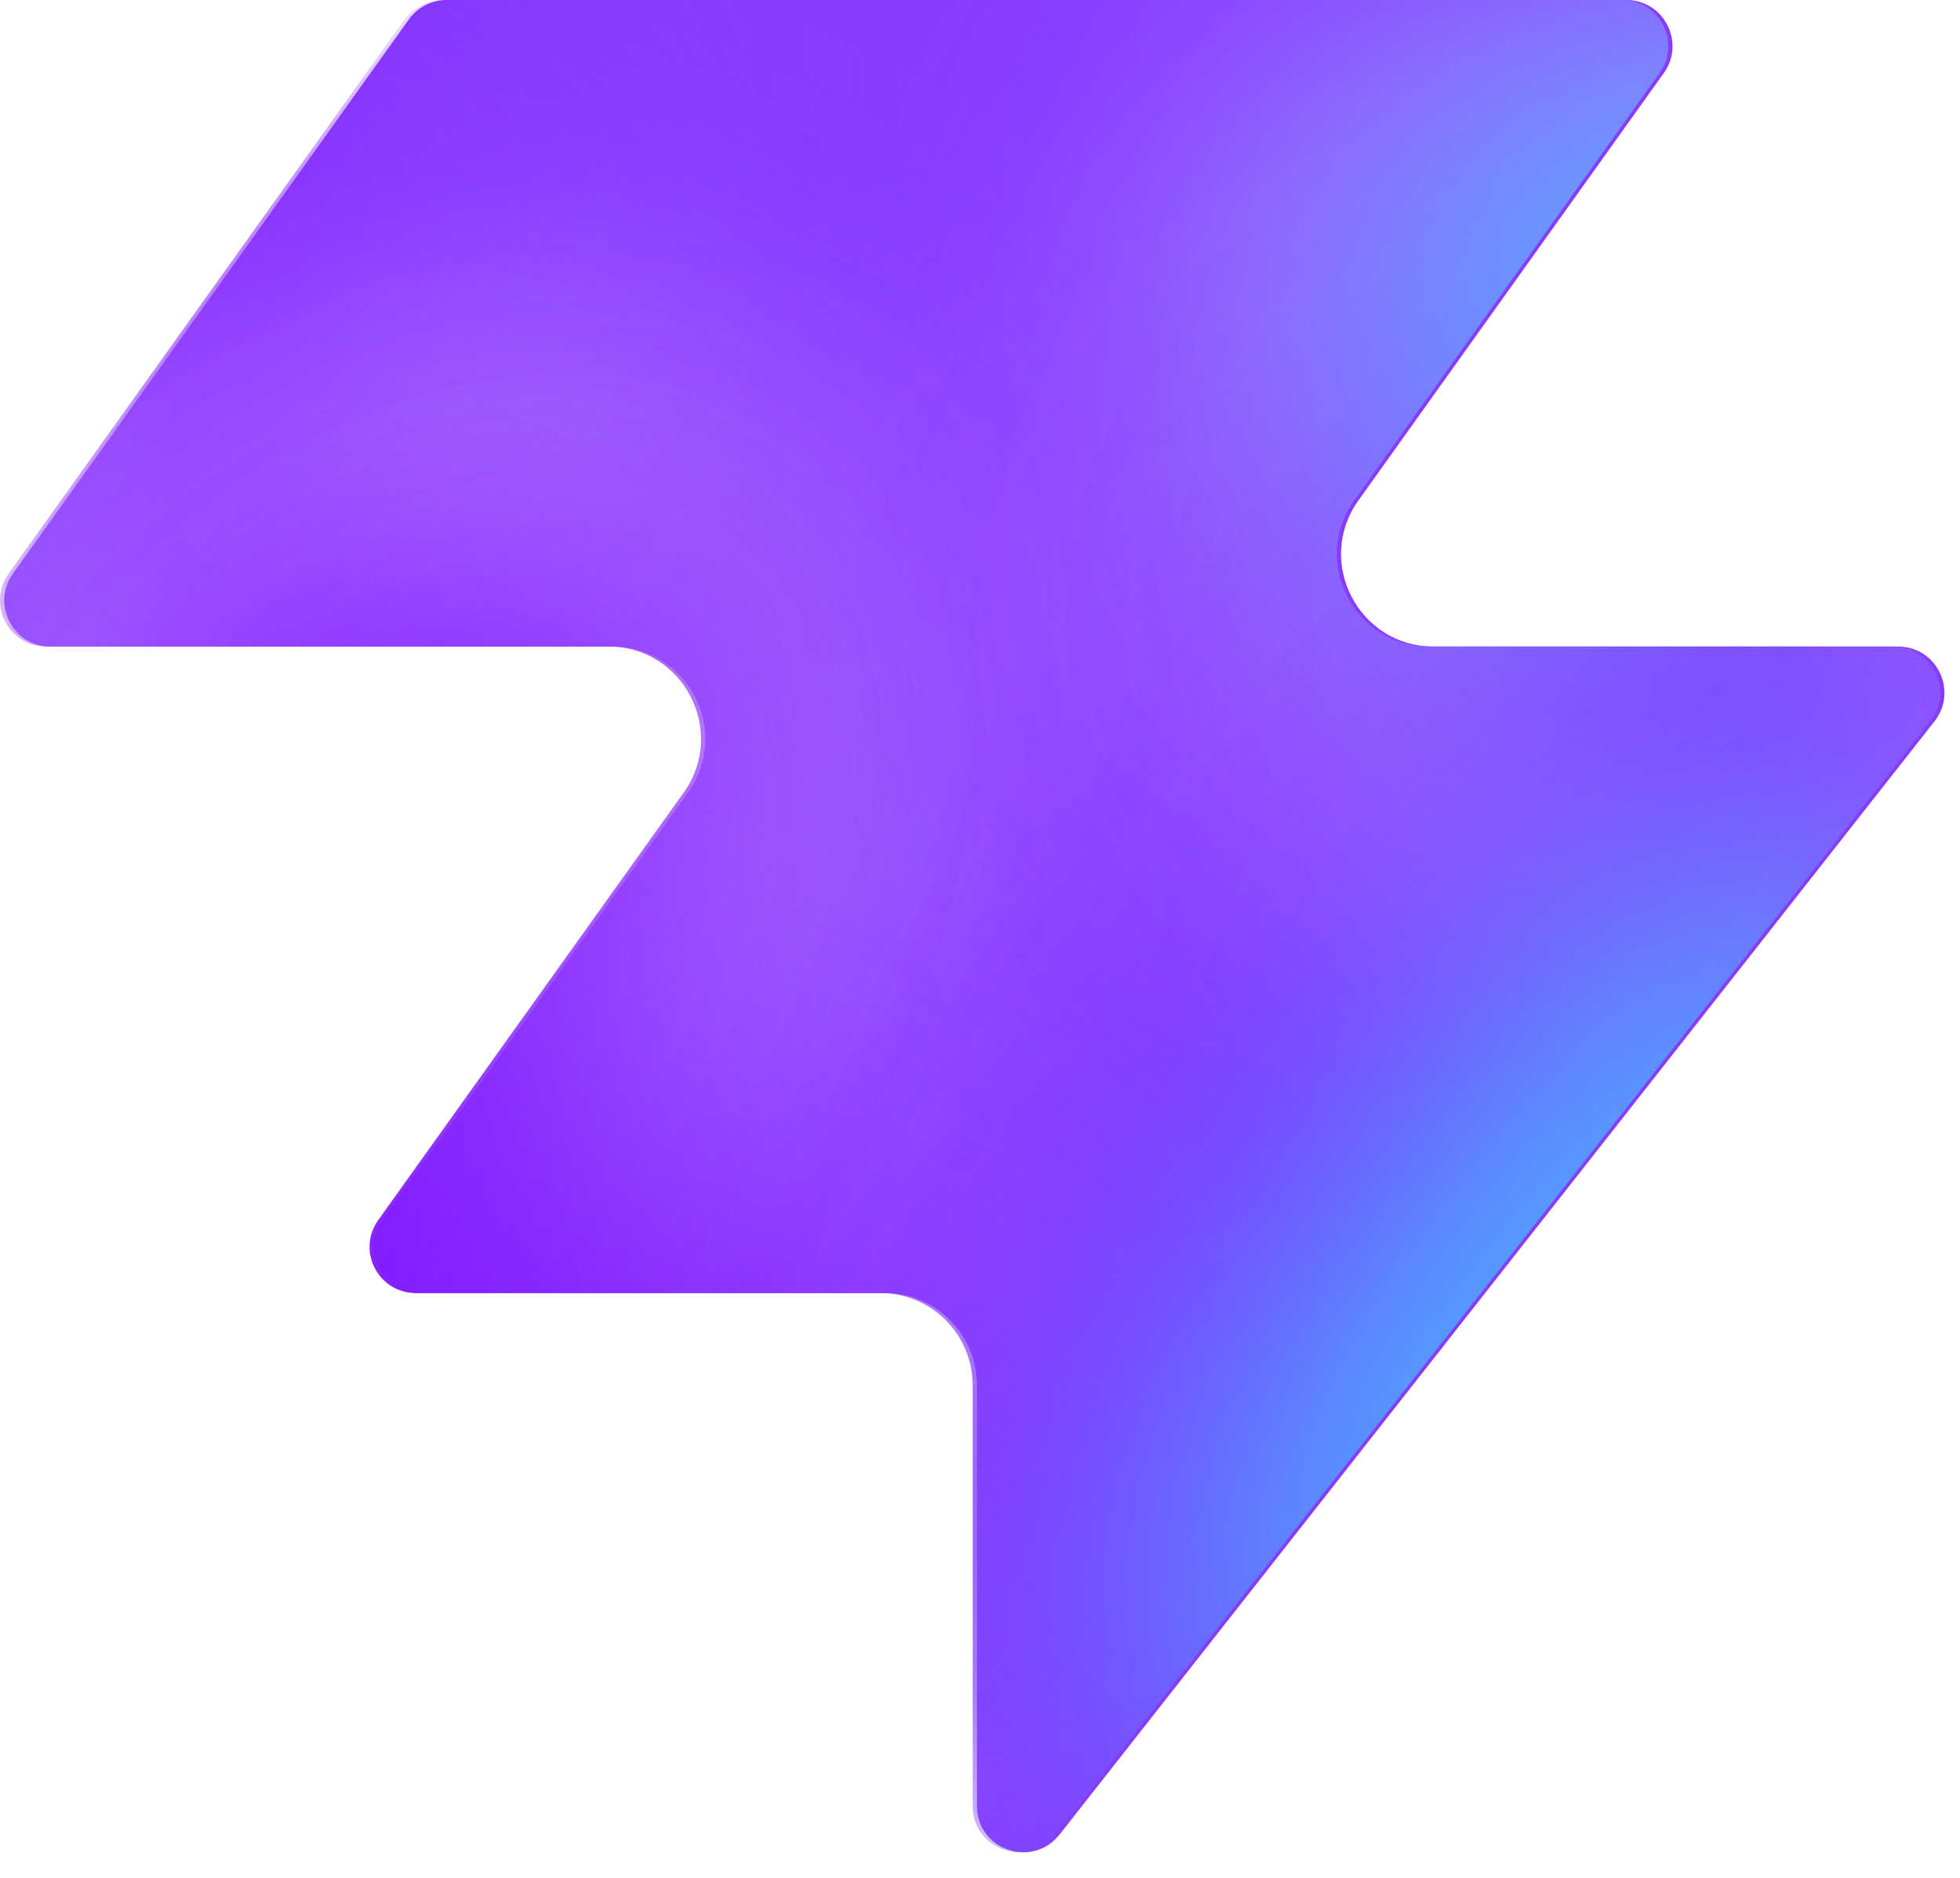
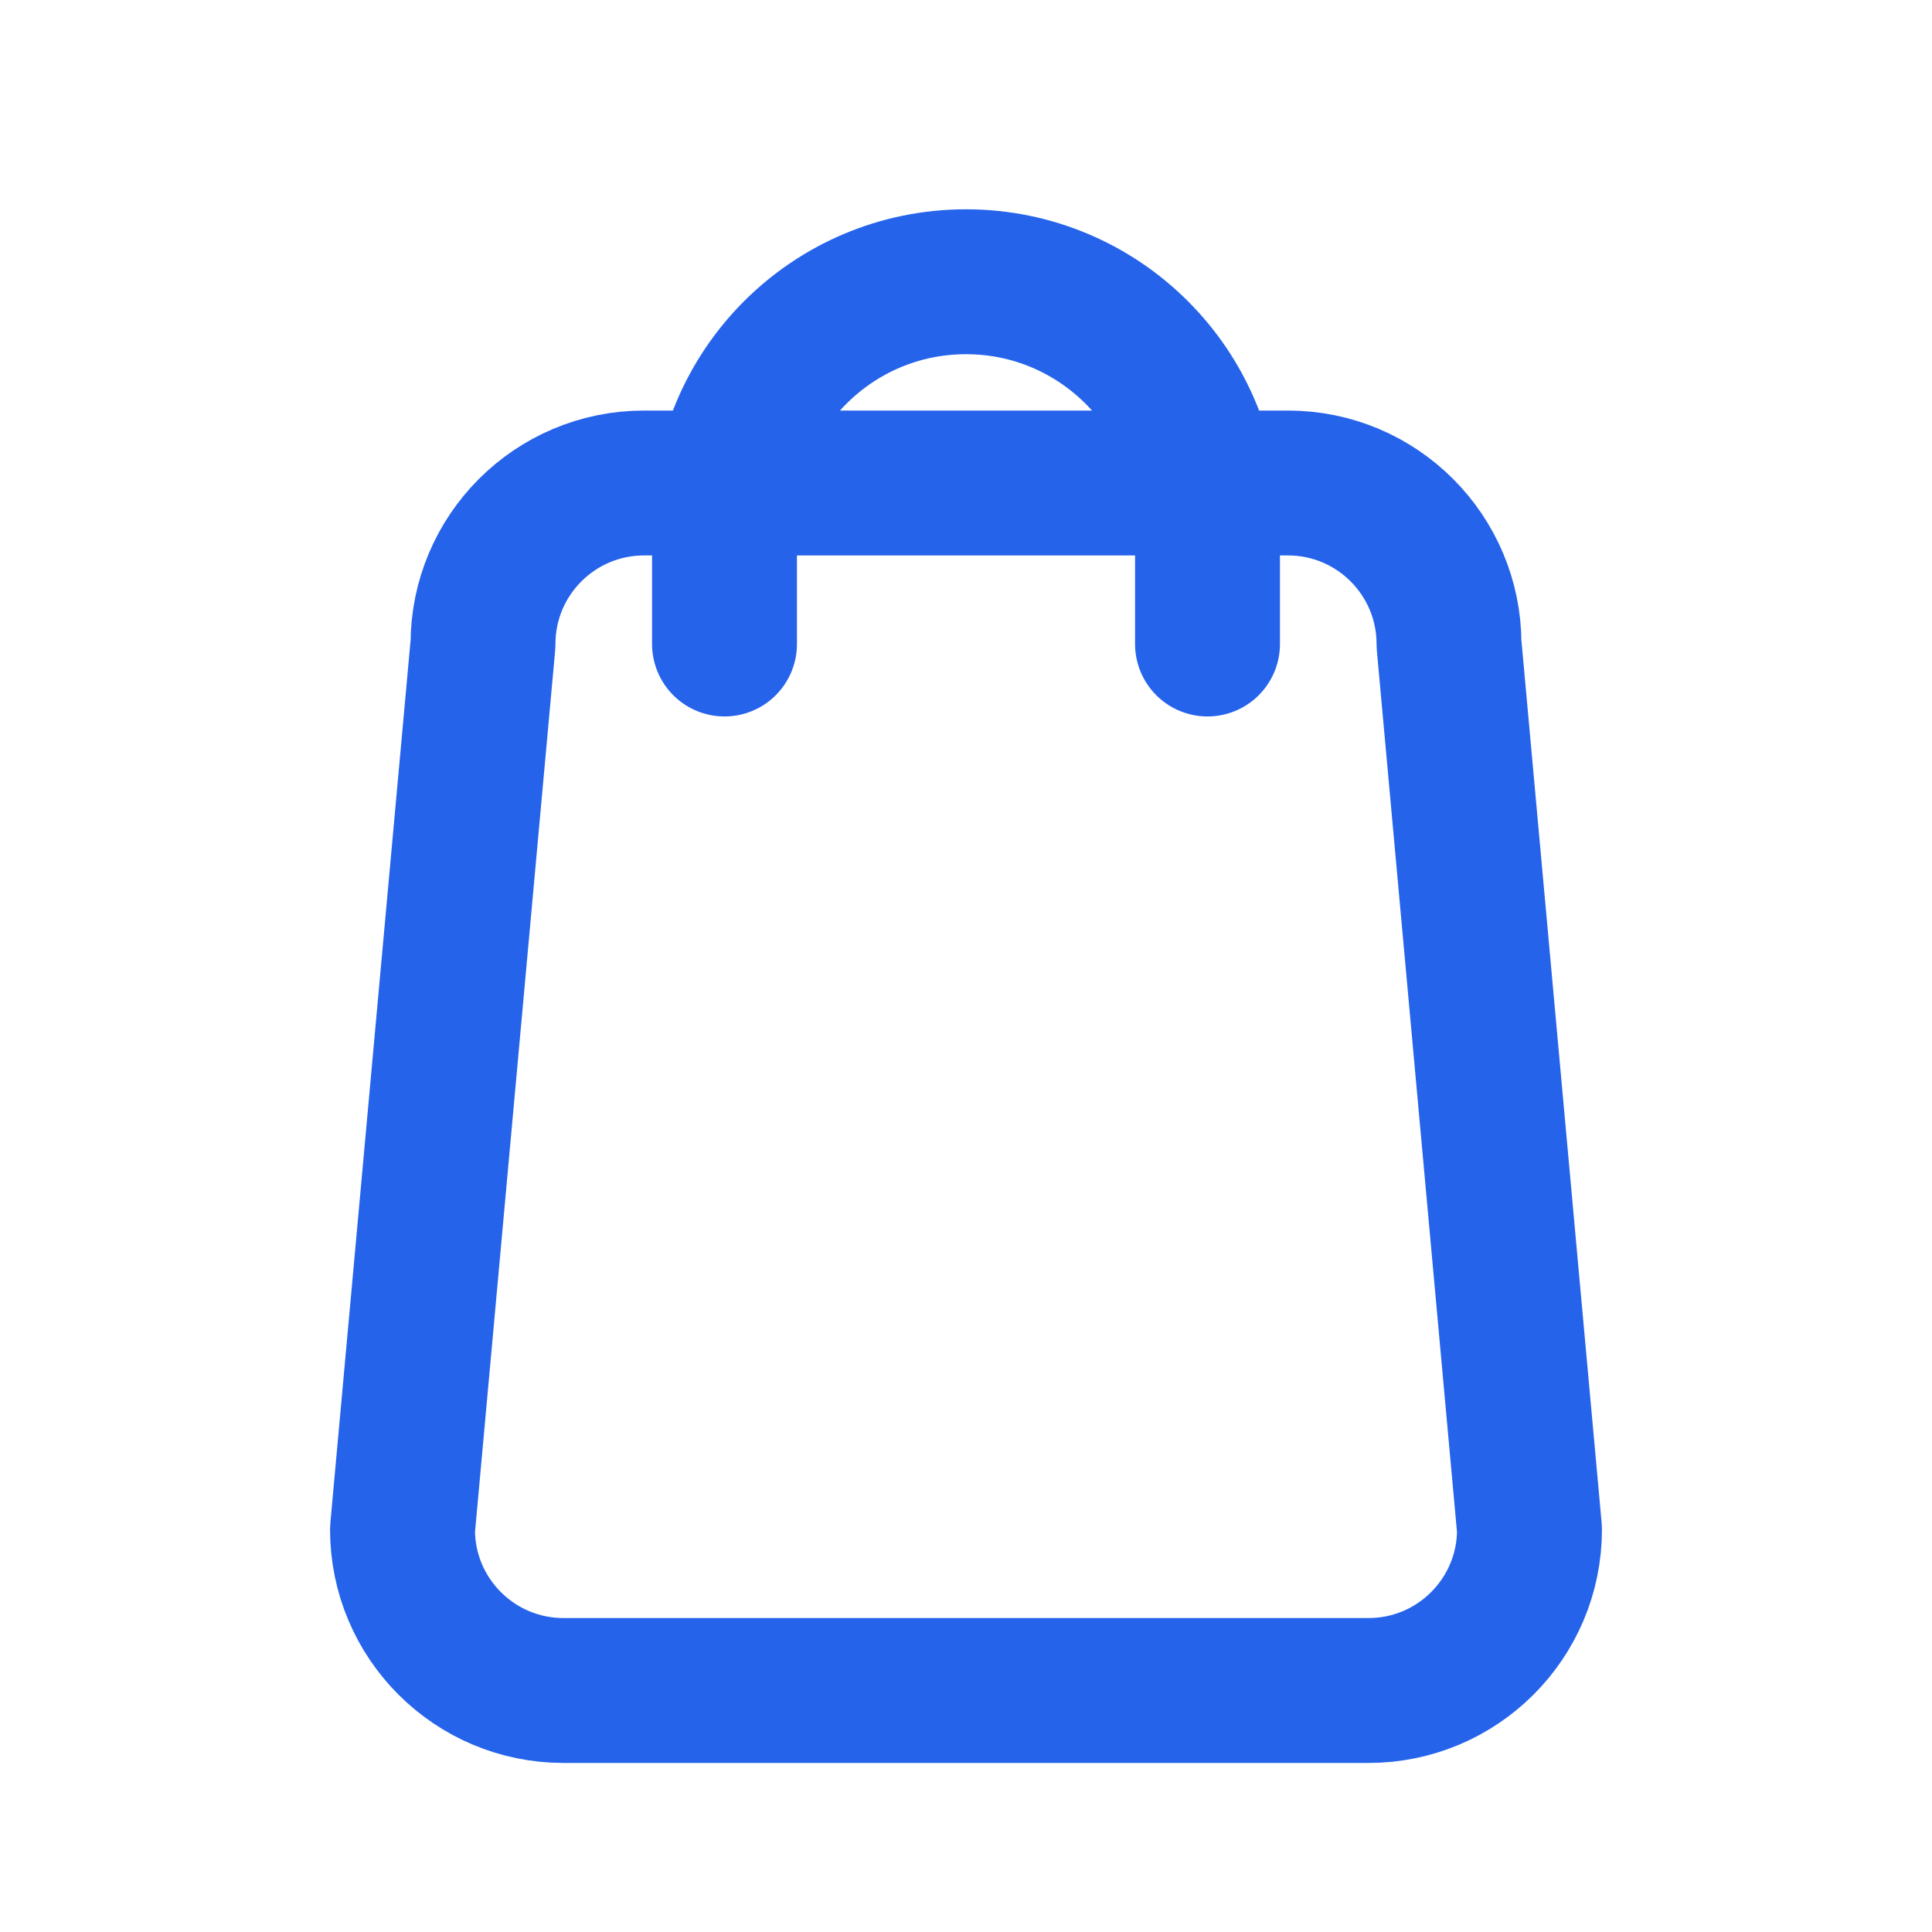
- <svg xmlns="http://www.w3.org/2000/svg" width="48" height="46" fill="none" viewBox="0 0 48 46">
-   <path fill="#863bff" d="M25.946 44.938c-.664.845-2.021.375-2.021-.698V33.937a2.26 2.26 0 0 0-2.262-2.262H10.287c-.92 0-1.456-1.04-.92-1.788l7.48-10.471c1.07-1.497 0-3.578-1.842-3.578H1.237c-.92 0-1.456-1.04-.92-1.788L10.013.474c.214-.297.556-.474.92-.474h28.894c.92 0 1.456 1.04.92 1.788l-7.48 10.471c-1.07 1.498 0 3.579 1.842 3.579h11.377c.943 0 1.473 1.088.89 1.83L25.947 44.94z" style="fill:#863bff;fill:color(display-p3 .525 .23 1);fill-opacity:1" />
-   <mask id="a" width="48" height="46" x="0" y="0" maskUnits="userSpaceOnUse" style="mask-type:alpha">
-     <path fill="#000" d="M25.842 44.938c-.664.844-2.021.375-2.021-.698V33.937a2.26 2.26 0 0 0-2.262-2.262H10.183c-.92 0-1.456-1.04-.92-1.788l7.48-10.471c1.07-1.498 0-3.579-1.842-3.579H1.133c-.92 0-1.456-1.04-.92-1.787L9.91.473c.214-.297.556-.474.92-.474h28.894c.92 0 1.456 1.04.92 1.788l-7.48 10.471c-1.07 1.498 0 3.578 1.842 3.578h11.377c.943 0 1.473 1.088.89 1.832L25.843 44.94z" style="fill:#000;fill-opacity:1" />
-   </mask>
-   <g mask="url(#a)">
-     <g filter="url(#b)">
-       <ellipse cx="5.508" cy="14.704" fill="#ede6ff" rx="5.508" ry="14.704" style="fill:#ede6ff;fill:color(display-p3 .927 .903 1);fill-opacity:1" transform="matrix(.00324 1 1 -.00324 -4.47 31.516)" />
-     </g>
-     <g filter="url(#c)">
-       <ellipse cx="10.399" cy="29.851" fill="#ede6ff" rx="10.399" ry="29.851" style="fill:#ede6ff;fill:color(display-p3 .927 .903 1);fill-opacity:1" transform="matrix(.00324 1 1 -.00324 -39.328 7.883)" />
-     </g>
-     <g filter="url(#d)">
-       <ellipse cx="5.508" cy="30.487" fill="#7e14ff" rx="5.508" ry="30.487" style="fill:#7e14ff;fill:color(display-p3 .492 .077 1);fill-opacity:1" transform="rotate(89.814 -25.913 -14.639)scale(1 -1)" />
-     </g>
-     <g filter="url(#e)">
-       <ellipse cx="5.508" cy="30.599" fill="#7e14ff" rx="5.508" ry="30.599" style="fill:#7e14ff;fill:color(display-p3 .492 .077 1);fill-opacity:1" transform="rotate(89.814 -32.644 -3.334)scale(1 -1)" />
-     </g>
-     <g filter="url(#f)">
-       <ellipse cx="5.508" cy="30.599" fill="#7e14ff" rx="5.508" ry="30.599" style="fill:#7e14ff;fill:color(display-p3 .492 .077 1);fill-opacity:1" transform="matrix(.00324 1 1 -.00324 -34.34 30.47)" />
-     </g>
-     <g filter="url(#g)">
-       <ellipse cx="14.072" cy="22.078" fill="#ede6ff" rx="14.072" ry="22.078" style="fill:#ede6ff;fill:color(display-p3 .927 .903 1);fill-opacity:1" transform="rotate(93.35 24.506 48.493)scale(-1 1)" />
-     </g>
-     <g filter="url(#h)">
-       <ellipse cx="3.47" cy="21.501" fill="#7e14ff" rx="3.47" ry="21.501" style="fill:#7e14ff;fill:color(display-p3 .492 .077 1);fill-opacity:1" transform="rotate(89.009 28.708 47.59)scale(-1 1)" />
-     </g>
-     <g filter="url(#i)">
-       <ellipse cx="3.47" cy="21.501" fill="#7e14ff" rx="3.47" ry="21.501" style="fill:#7e14ff;fill:color(display-p3 .492 .077 1);fill-opacity:1" transform="rotate(89.009 28.708 47.59)scale(-1 1)" />
-     </g>
-     <g filter="url(#j)">
-       <ellipse cx=".387" cy="8.972" fill="#7e14ff" rx="4.407" ry="29.108" style="fill:#7e14ff;fill:color(display-p3 .492 .077 1);fill-opacity:1" transform="rotate(39.51 .387 8.972)" />
-     </g>
-     <g filter="url(#k)">
-       <ellipse cx="47.523" cy="-6.092" fill="#7e14ff" rx="4.407" ry="29.108" style="fill:#7e14ff;fill:color(display-p3 .492 .077 1);fill-opacity:1" transform="rotate(37.892 47.523 -6.092)" />
-     </g>
-     <g filter="url(#l)">
-       <ellipse cx="41.412" cy="6.333" fill="#47bfff" rx="5.971" ry="9.665" style="fill:#47bfff;fill:color(display-p3 .28 .748 1);fill-opacity:1" transform="rotate(37.892 41.412 6.333)" />
-     </g>
-     <g filter="url(#m)">
-       <ellipse cx="-1.879" cy="38.332" fill="#7e14ff" rx="4.407" ry="29.108" style="fill:#7e14ff;fill:color(display-p3 .492 .077 1);fill-opacity:1" transform="rotate(37.892 -1.88 38.332)" />
-     </g>
-     <g filter="url(#n)">
-       <ellipse cx="-1.879" cy="38.332" fill="#7e14ff" rx="4.407" ry="29.108" style="fill:#7e14ff;fill:color(display-p3 .492 .077 1);fill-opacity:1" transform="rotate(37.892 -1.88 38.332)" />
-     </g>
-     <g filter="url(#o)">
-       <ellipse cx="35.651" cy="29.907" fill="#7e14ff" rx="4.407" ry="29.108" style="fill:#7e14ff;fill:color(display-p3 .492 .077 1);fill-opacity:1" transform="rotate(37.892 35.651 29.907)" />
-     </g>
-     <g filter="url(#p)">
-       <ellipse cx="38.418" cy="32.4" fill="#47bfff" rx="5.971" ry="15.297" style="fill:#47bfff;fill:color(display-p3 .28 .748 1);fill-opacity:1" transform="rotate(37.892 38.418 32.4)" />
-     </g>
-   </g>
-   <defs>
-     <filter id="b" width="60.045" height="41.654" x="-19.77" y="16.149" color-interpolation-filters="sRGB" filterUnits="userSpaceOnUse">
-       <feFlood flood-opacity="0" result="BackgroundImageFix" />
-       <feBlend in="SourceGraphic" in2="BackgroundImageFix" result="shape" />
-       <feGaussianBlur result="effect1_foregroundBlur_2002_17158" stdDeviation="7.659" />
-     </filter>
-     <filter id="c" width="90.34" height="51.437" x="-54.613" y="-7.533" color-interpolation-filters="sRGB" filterUnits="userSpaceOnUse">
-       <feFlood flood-opacity="0" result="BackgroundImageFix" />
-       <feBlend in="SourceGraphic" in2="BackgroundImageFix" result="shape" />
-       <feGaussianBlur result="effect1_foregroundBlur_2002_17158" stdDeviation="7.659" />
-     </filter>
-     <filter id="d" width="79.355" height="29.4" x="-49.64" y="2.03" color-interpolation-filters="sRGB" filterUnits="userSpaceOnUse">
-       <feFlood flood-opacity="0" result="BackgroundImageFix" />
-       <feBlend in="SourceGraphic" in2="BackgroundImageFix" result="shape" />
-       <feGaussianBlur result="effect1_foregroundBlur_2002_17158" stdDeviation="4.596" />
-     </filter>
-     <filter id="e" width="79.579" height="29.4" x="-45.045" y="20.029" color-interpolation-filters="sRGB" filterUnits="userSpaceOnUse">
-       <feFlood flood-opacity="0" result="BackgroundImageFix" />
-       <feBlend in="SourceGraphic" in2="BackgroundImageFix" result="shape" />
-       <feGaussianBlur result="effect1_foregroundBlur_2002_17158" stdDeviation="4.596" />
-     </filter>
-     <filter id="f" width="79.579" height="29.4" x="-43.513" y="21.178" color-interpolation-filters="sRGB" filterUnits="userSpaceOnUse">
-       <feFlood flood-opacity="0" result="BackgroundImageFix" />
-       <feBlend in="SourceGraphic" in2="BackgroundImageFix" result="shape" />
-       <feGaussianBlur result="effect1_foregroundBlur_2002_17158" stdDeviation="4.596" />
-     </filter>
-     <filter id="g" width="74.749" height="58.852" x="15.756" y="-17.901" color-interpolation-filters="sRGB" filterUnits="userSpaceOnUse">
-       <feFlood flood-opacity="0" result="BackgroundImageFix" />
-       <feBlend in="SourceGraphic" in2="BackgroundImageFix" result="shape" />
-       <feGaussianBlur result="effect1_foregroundBlur_2002_17158" stdDeviation="7.659" />
-     </filter>
-     <filter id="h" width="61.377" height="25.362" x="23.548" y="2.284" color-interpolation-filters="sRGB" filterUnits="userSpaceOnUse">
-       <feFlood flood-opacity="0" result="BackgroundImageFix" />
-       <feBlend in="SourceGraphic" in2="BackgroundImageFix" result="shape" />
-       <feGaussianBlur result="effect1_foregroundBlur_2002_17158" stdDeviation="4.596" />
-     </filter>
-     <filter id="i" width="61.377" height="25.362" x="23.548" y="2.284" color-interpolation-filters="sRGB" filterUnits="userSpaceOnUse">
-       <feFlood flood-opacity="0" result="BackgroundImageFix" />
-       <feBlend in="SourceGraphic" in2="BackgroundImageFix" result="shape" />
-       <feGaussianBlur result="effect1_foregroundBlur_2002_17158" stdDeviation="4.596" />
-     </filter>
-     <filter id="j" width="56.045" height="63.649" x="-27.636" y="-22.853" color-interpolation-filters="sRGB" filterUnits="userSpaceOnUse">
-       <feFlood flood-opacity="0" result="BackgroundImageFix" />
-       <feBlend in="SourceGraphic" in2="BackgroundImageFix" result="shape" />
-       <feGaussianBlur result="effect1_foregroundBlur_2002_17158" stdDeviation="4.596" />
-     </filter>
-     <filter id="k" width="54.814" height="64.646" x="20.116" y="-38.415" color-interpolation-filters="sRGB" filterUnits="userSpaceOnUse">
-       <feFlood flood-opacity="0" result="BackgroundImageFix" />
-       <feBlend in="SourceGraphic" in2="BackgroundImageFix" result="shape" />
-       <feGaussianBlur result="effect1_foregroundBlur_2002_17158" stdDeviation="4.596" />
-     </filter>
-     <filter id="l" width="33.541" height="35.313" x="24.641" y="-11.323" color-interpolation-filters="sRGB" filterUnits="userSpaceOnUse">
-       <feFlood flood-opacity="0" result="BackgroundImageFix" />
-       <feBlend in="SourceGraphic" in2="BackgroundImageFix" result="shape" />
-       <feGaussianBlur result="effect1_foregroundBlur_2002_17158" stdDeviation="4.596" />
-     </filter>
-     <filter id="m" width="54.814" height="64.646" x="-29.286" y="6.009" color-interpolation-filters="sRGB" filterUnits="userSpaceOnUse">
-       <feFlood flood-opacity="0" result="BackgroundImageFix" />
-       <feBlend in="SourceGraphic" in2="BackgroundImageFix" result="shape" />
-       <feGaussianBlur result="effect1_foregroundBlur_2002_17158" stdDeviation="4.596" />
-     </filter>
-     <filter id="n" width="54.814" height="64.646" x="-29.286" y="6.009" color-interpolation-filters="sRGB" filterUnits="userSpaceOnUse">
-       <feFlood flood-opacity="0" result="BackgroundImageFix" />
-       <feBlend in="SourceGraphic" in2="BackgroundImageFix" result="shape" />
-       <feGaussianBlur result="effect1_foregroundBlur_2002_17158" stdDeviation="4.596" />
-     </filter>
-     <filter id="o" width="54.814" height="64.646" x="8.244" y="-2.416" color-interpolation-filters="sRGB" filterUnits="userSpaceOnUse">
-       <feFlood flood-opacity="0" result="BackgroundImageFix" />
-       <feBlend in="SourceGraphic" in2="BackgroundImageFix" result="shape" />
-       <feGaussianBlur result="effect1_foregroundBlur_2002_17158" stdDeviation="4.596" />
-     </filter>
-     <filter id="p" width="39.409" height="43.623" x="18.713" y="10.588" color-interpolation-filters="sRGB" filterUnits="userSpaceOnUse">
-       <feFlood flood-opacity="0" result="BackgroundImageFix" />
-       <feBlend in="SourceGraphic" in2="BackgroundImageFix" result="shape" />
-       <feGaussianBlur result="effect1_foregroundBlur_2002_17158" stdDeviation="4.596" />
-     </filter>
-   </defs>
+ <svg xmlns="http://www.w3.org/2000/svg" viewBox="0 0 24 24" fill="none" stroke="#2563eb" stroke-width="1.8" stroke-linecap="round" stroke-linejoin="round">
+   <path d="M6 8a2 2 0 0 1 2-2h8a2 2 0 0 1 2 2l1 11a2 2 0 0 1-2 2H7a2 2 0 0 1-2-2L6 8Z" />
+   <path d="M9 8V6.5a3 3 0 0 1 6 0V8" />
</svg>
